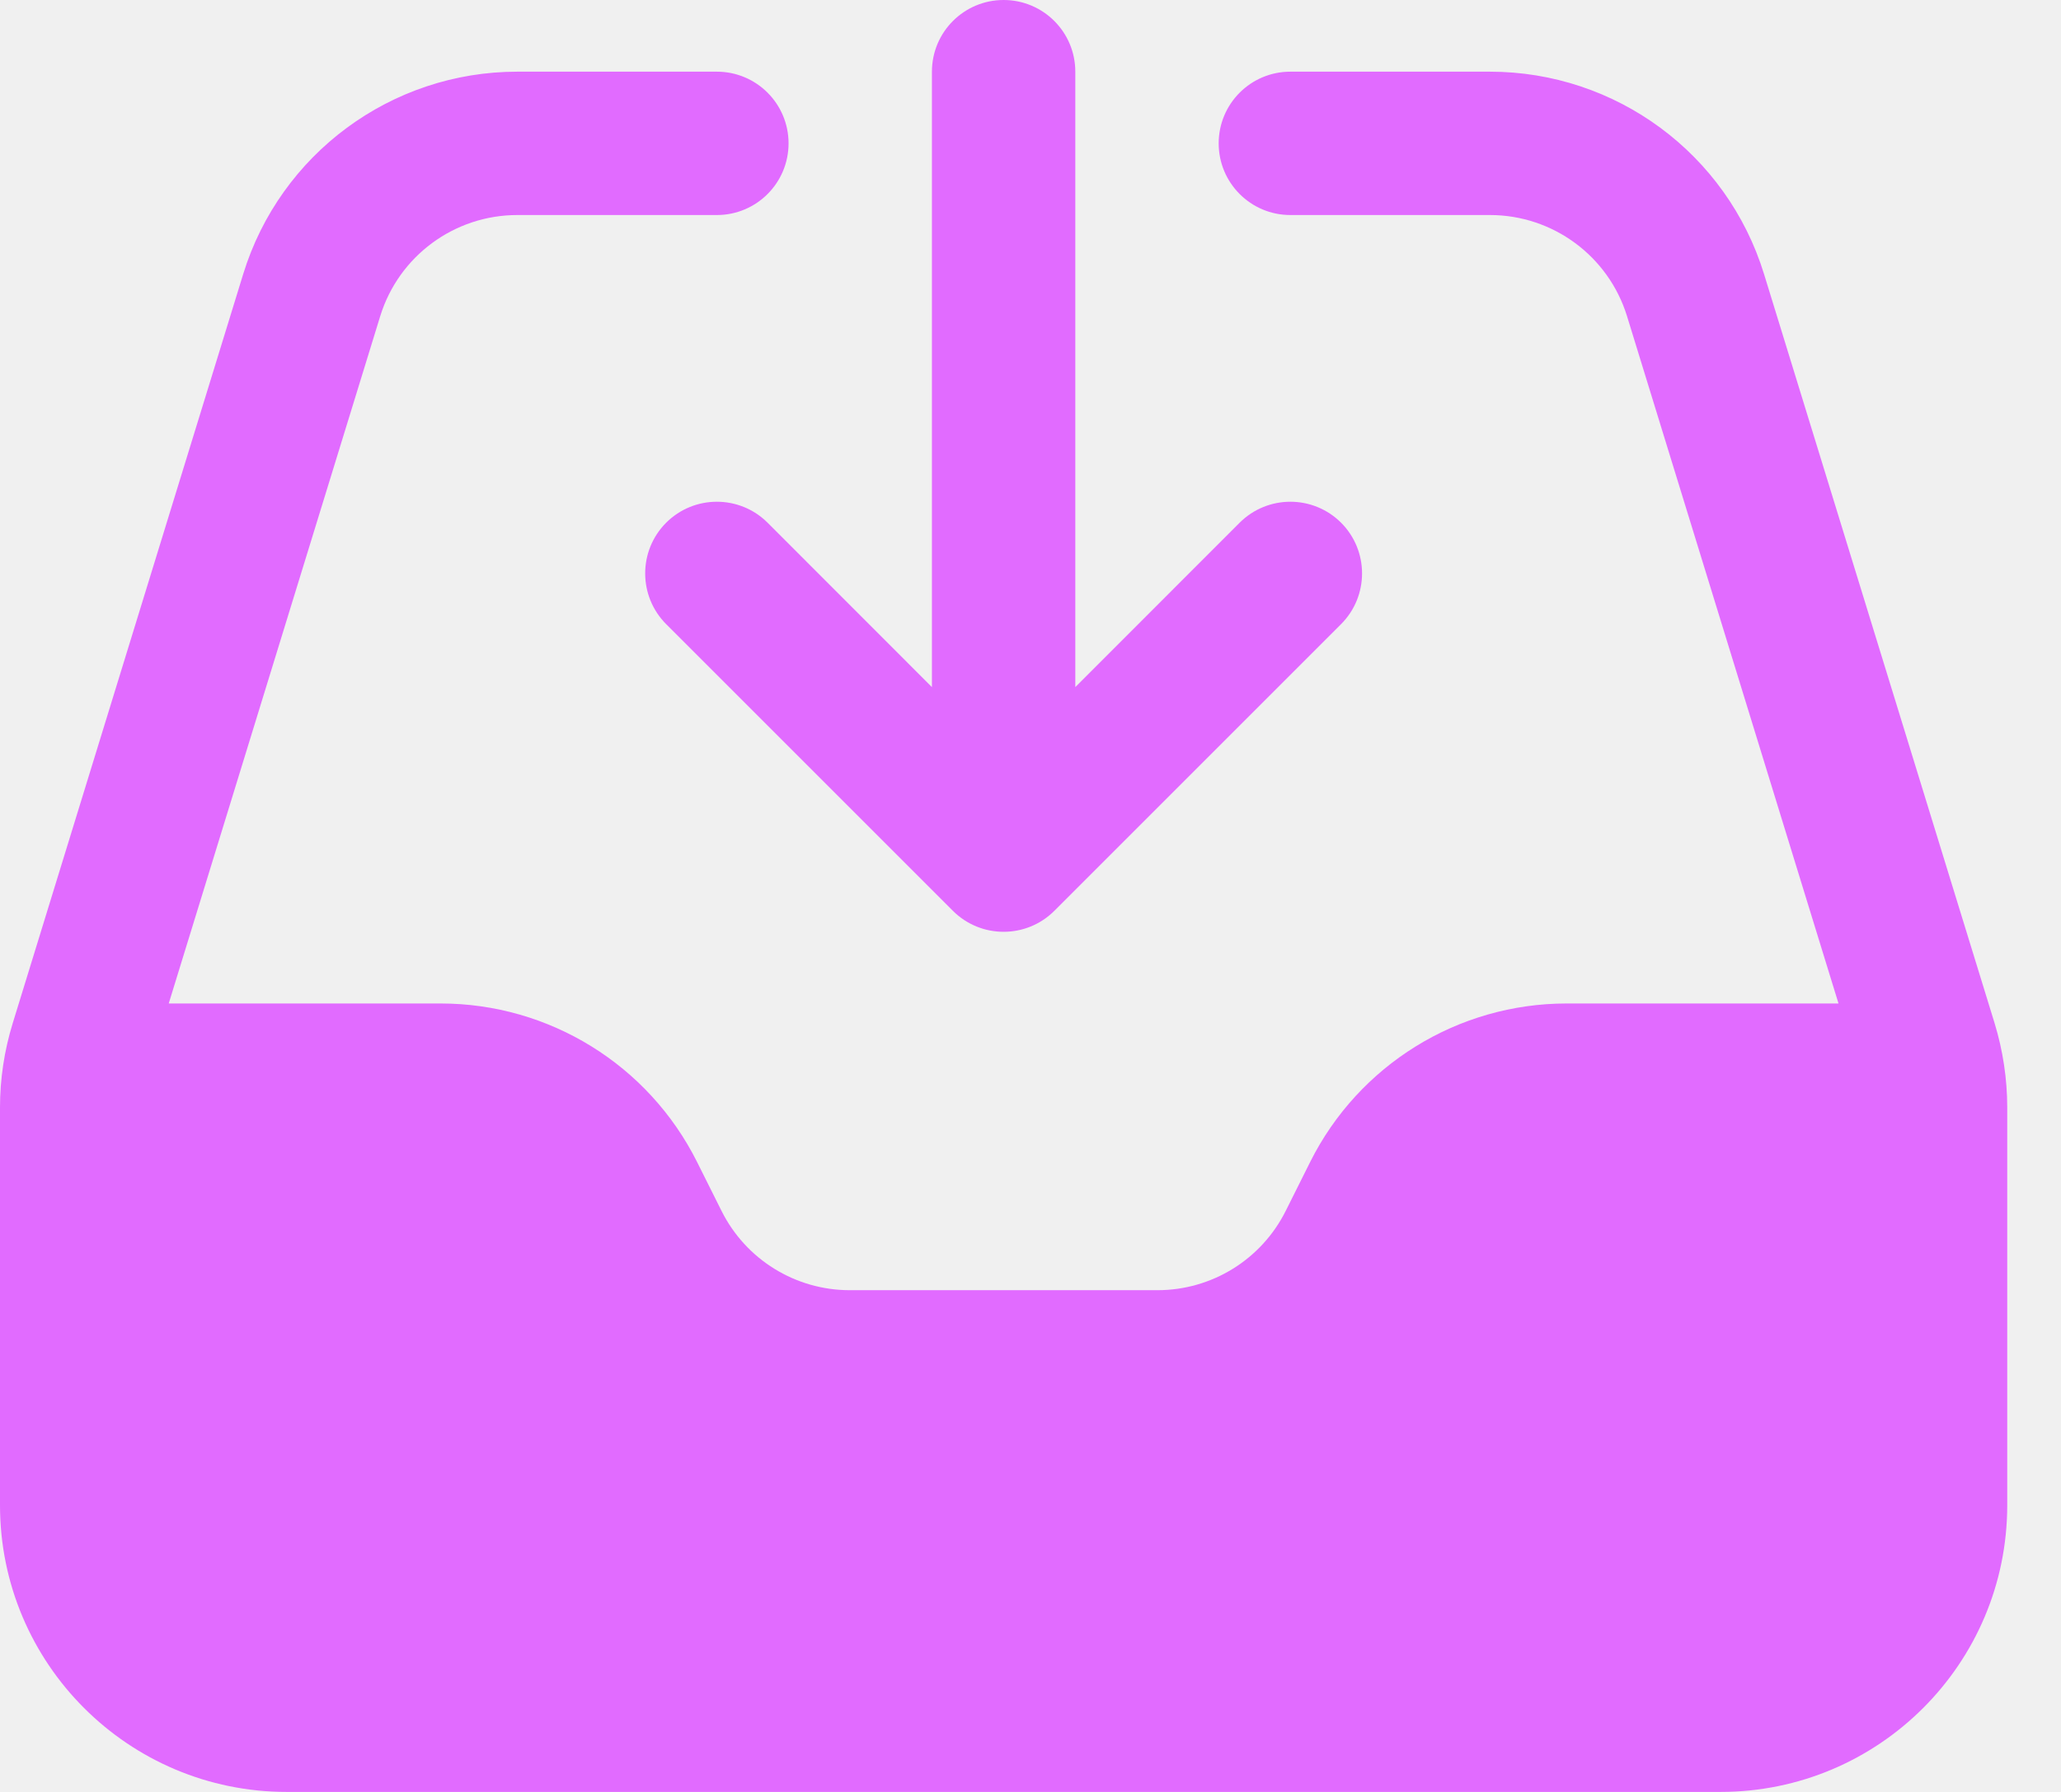
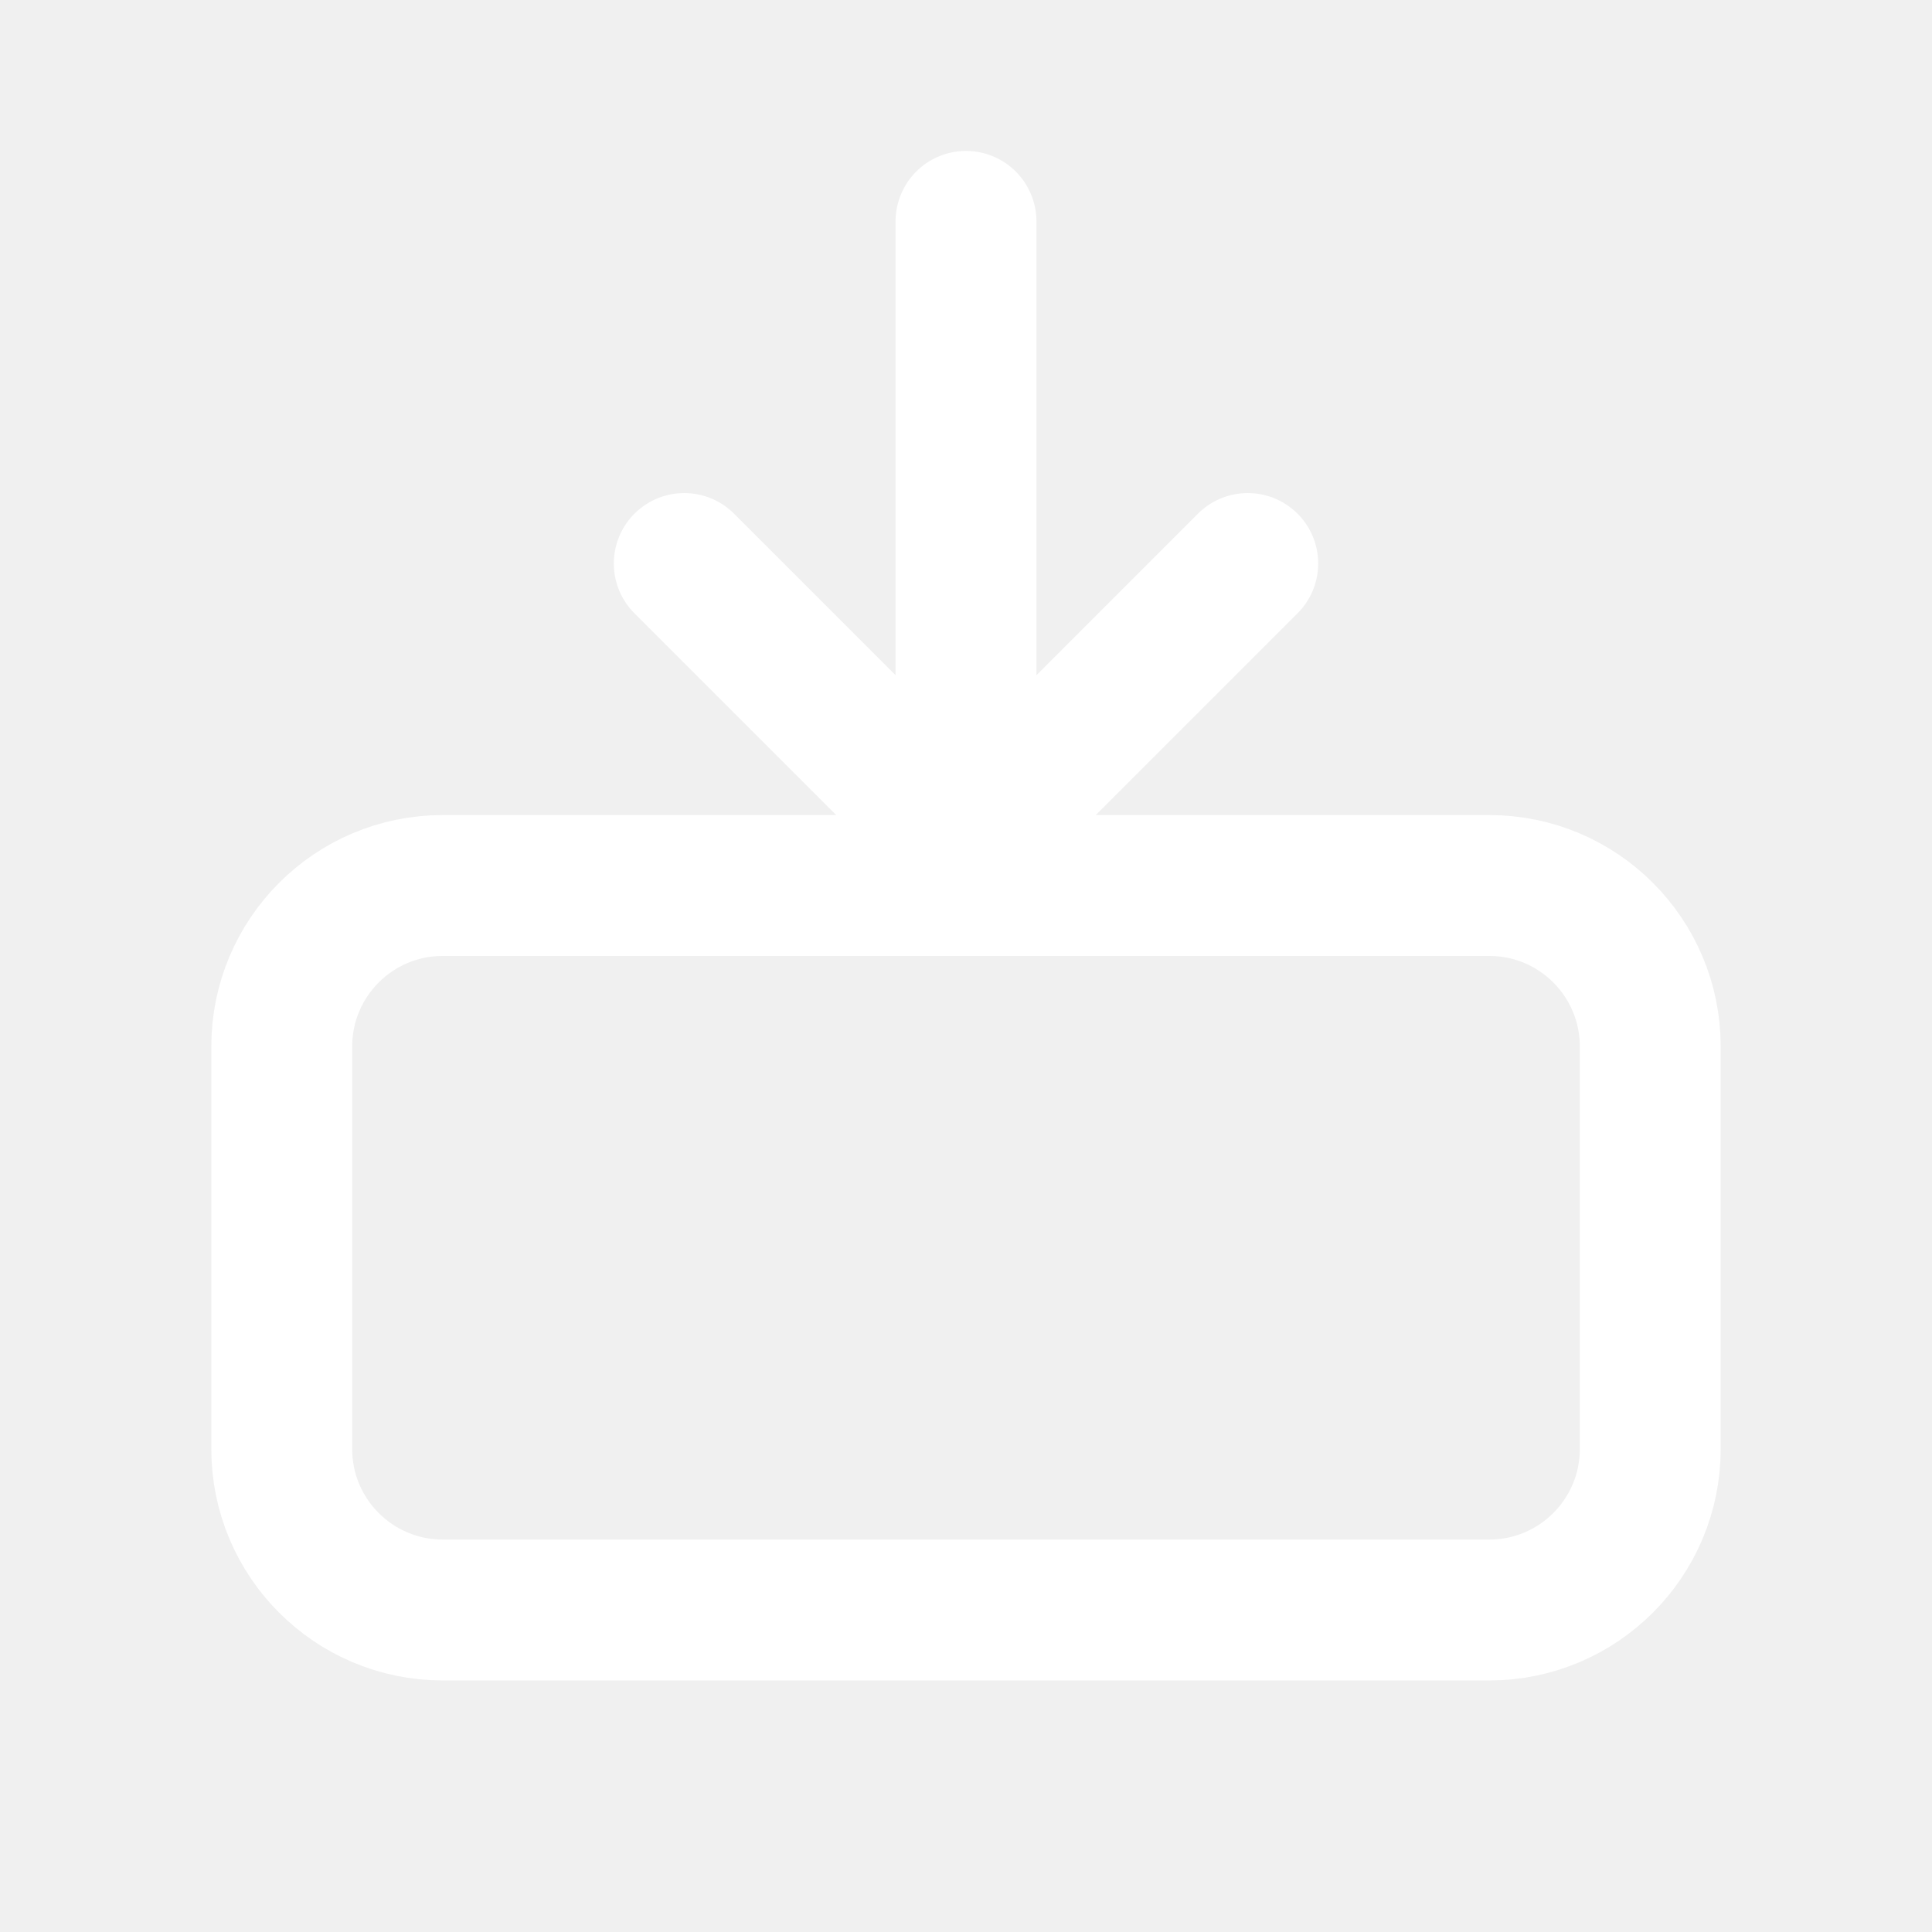
- <svg xmlns="http://www.w3.org/2000/svg" width="23" height="20" viewBox="0 0 23 20" fill="none">
-   <path fill-rule="evenodd" clip-rule="evenodd" d="M4.243 3.529C4.45 2.858 5.07 2.4 5.773 2.4H8C8.442 2.4 8.8 2.042 8.8 1.6C8.8 1.158 8.442 0.8 8 0.8H5.773C4.368 0.8 3.127 1.716 2.714 3.059L0.142 11.42C0.048 11.725 0 12.042 0 12.361V16.8C0 18.567 1.433 20 3.2 20H19.2C20.967 20 22.4 18.567 22.4 16.8V12.361C22.4 12.042 22.352 11.725 22.259 11.42L19.686 3.059C19.273 1.716 18.032 0.8 16.627 0.8H14.4C13.958 0.8 13.6 1.158 13.6 1.6C13.6 2.042 13.958 2.4 14.4 2.4H16.627C17.33 2.4 17.95 2.858 18.157 3.529L20.517 11.2H17.483C16.271 11.2 15.163 11.885 14.621 12.969L14.348 13.515C14.077 14.058 13.523 14.4 12.917 14.4H9.483C8.877 14.4 8.323 14.058 8.052 13.515L7.779 12.969C7.237 11.885 6.129 11.2 4.917 11.2H1.883L4.243 3.529Z" fill="#E16BFF" />
-   <path fill-rule="evenodd" clip-rule="evenodd" d="M11.2 0C11.642 0 12 0.358 12 0.8V7.669L13.834 5.834C14.147 5.522 14.653 5.522 14.966 5.834C15.278 6.147 15.278 6.653 14.966 6.966L11.766 10.166C11.453 10.478 10.947 10.478 10.634 10.166L7.434 6.966C7.122 6.653 7.122 6.147 7.434 5.834C7.747 5.522 8.253 5.522 8.566 5.834L10.4 7.669V0.8C10.4 0.358 10.758 0 11.2 0Z" fill="#E16BFF" />
+ <svg xmlns="http://www.w3.org/2000/svg" width="24" height="24" viewBox="0 0 24 24" fill="none" stroke="#ffffff" stroke-width="1.75" stroke-linecap="round" stroke-linejoin="round">
+   <rect x="3.5" y="11" width="17" height="9" rx="2" />
+   <polyline points="8.5 7 12 10.5 15.5 7" />
+   <line x1="12" y1="2.75" x2="12" y2="10.5" />
</svg>
